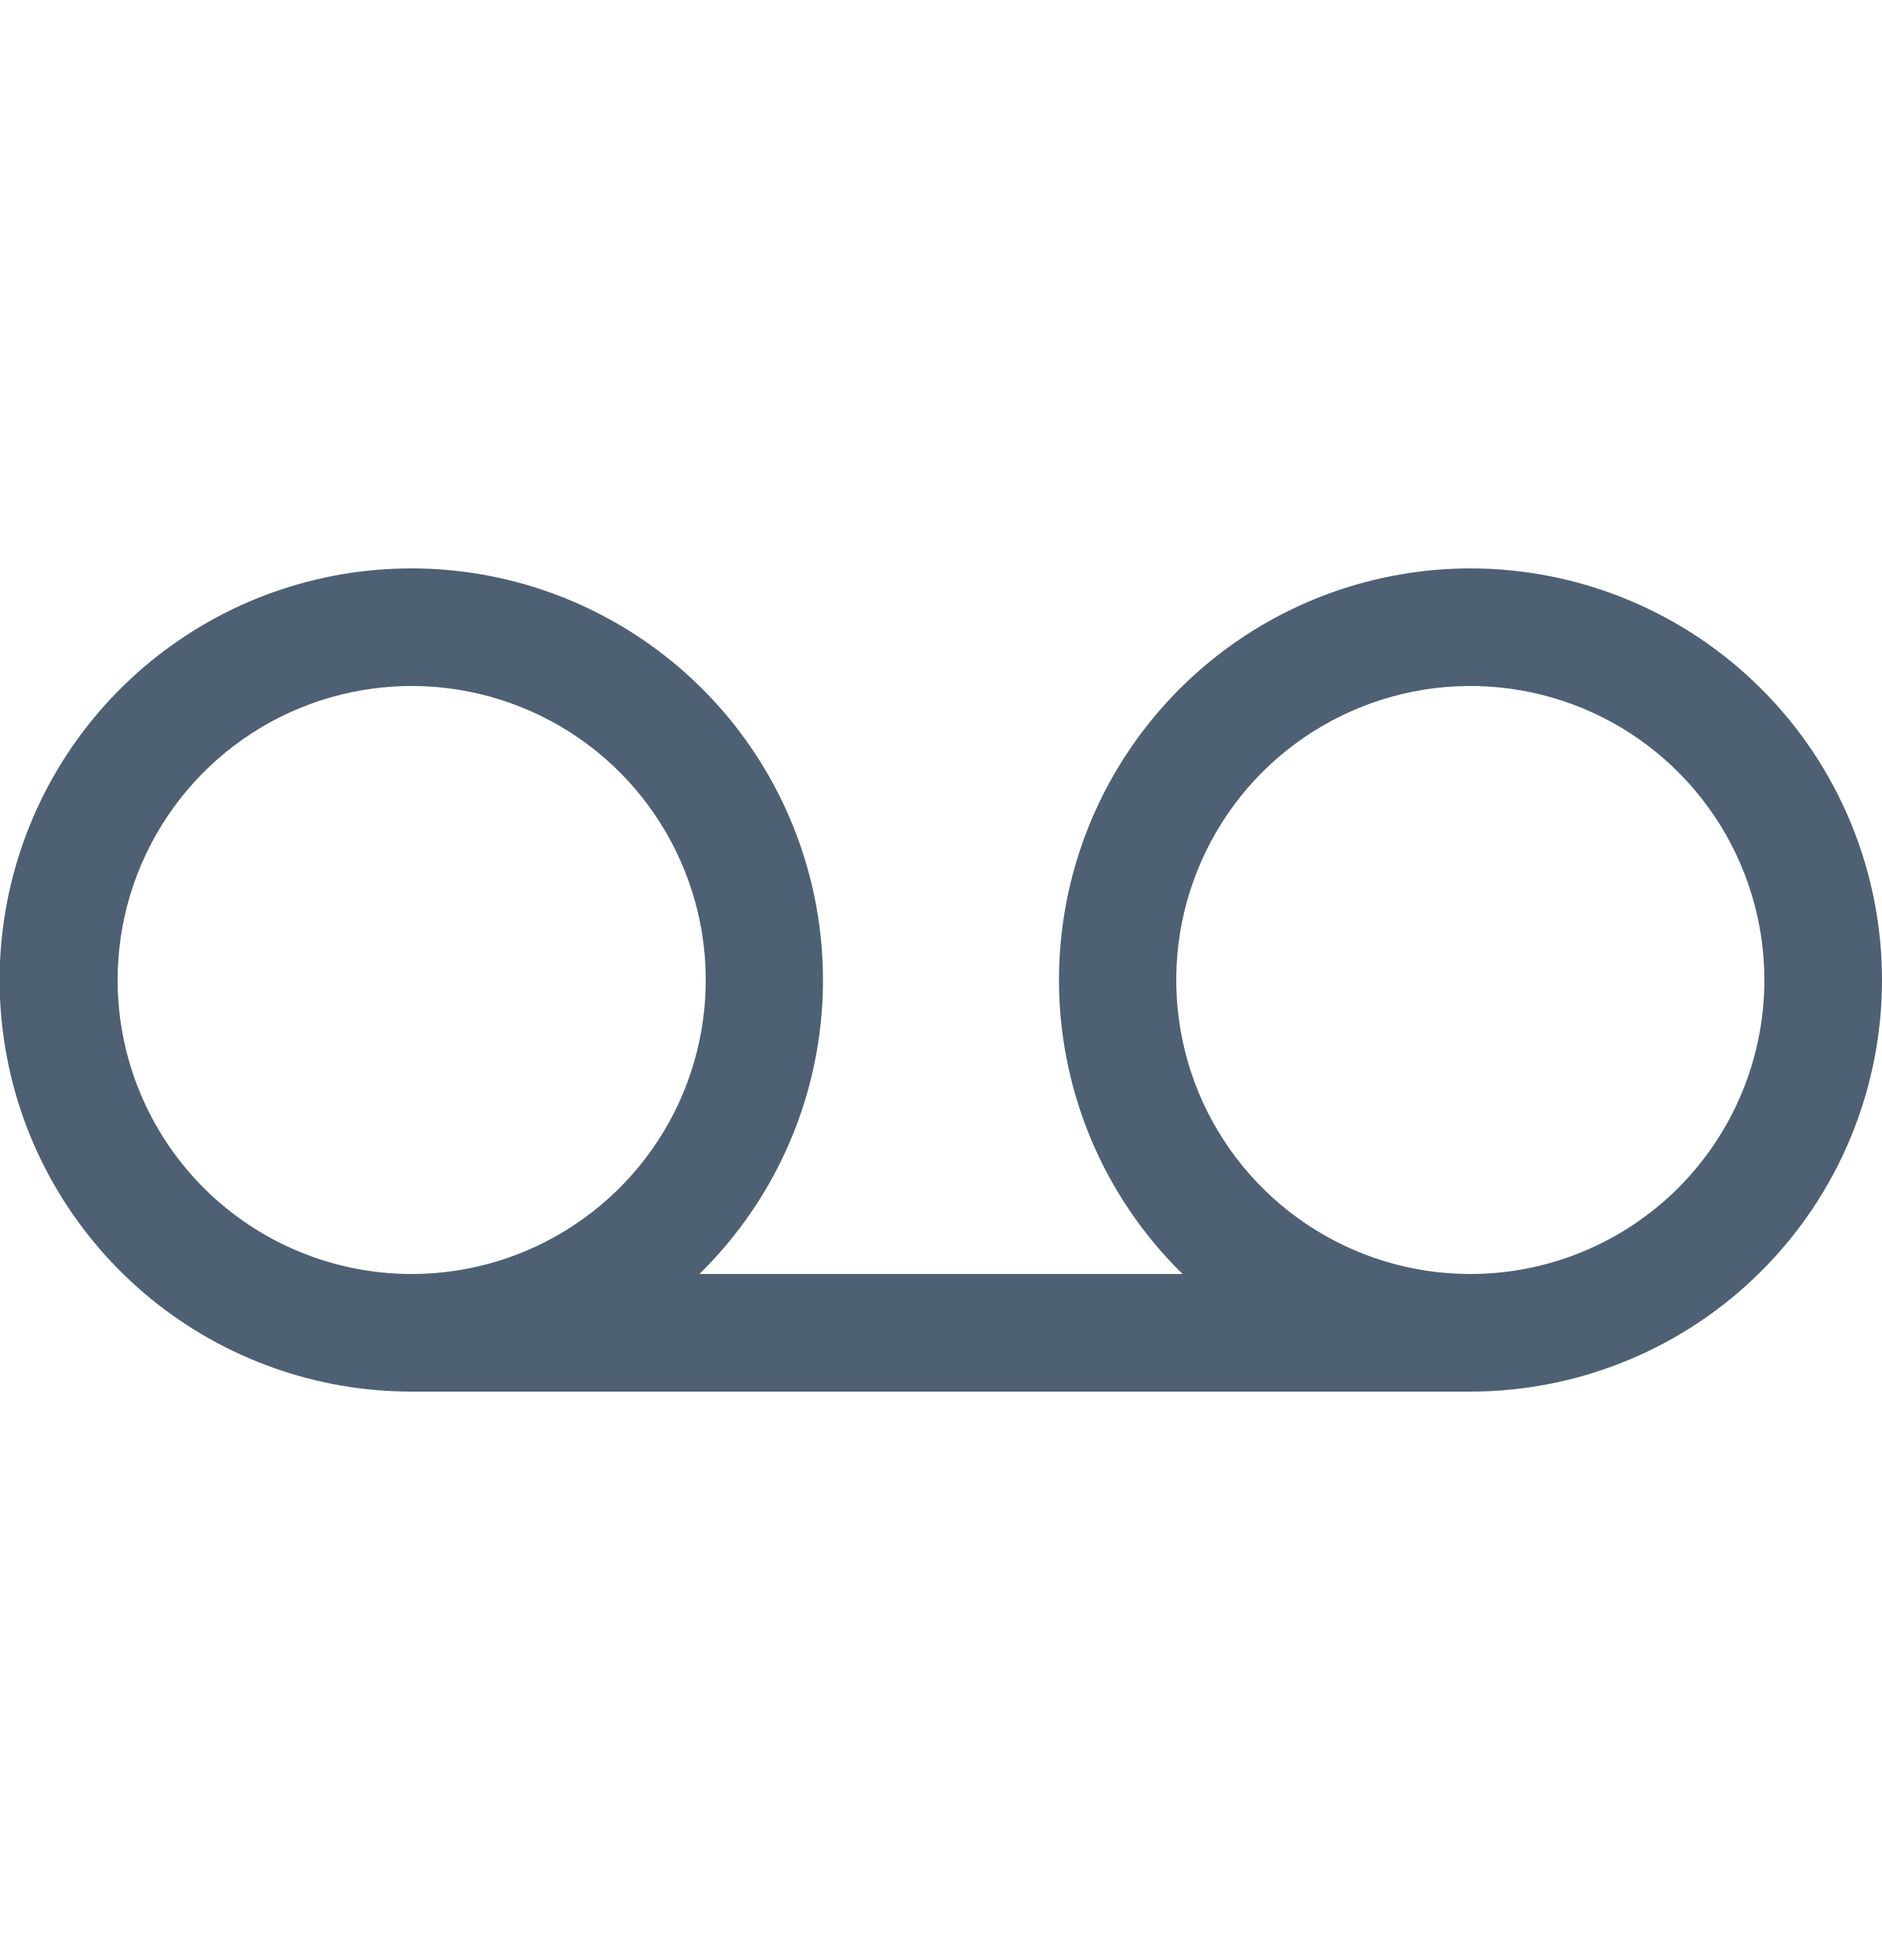
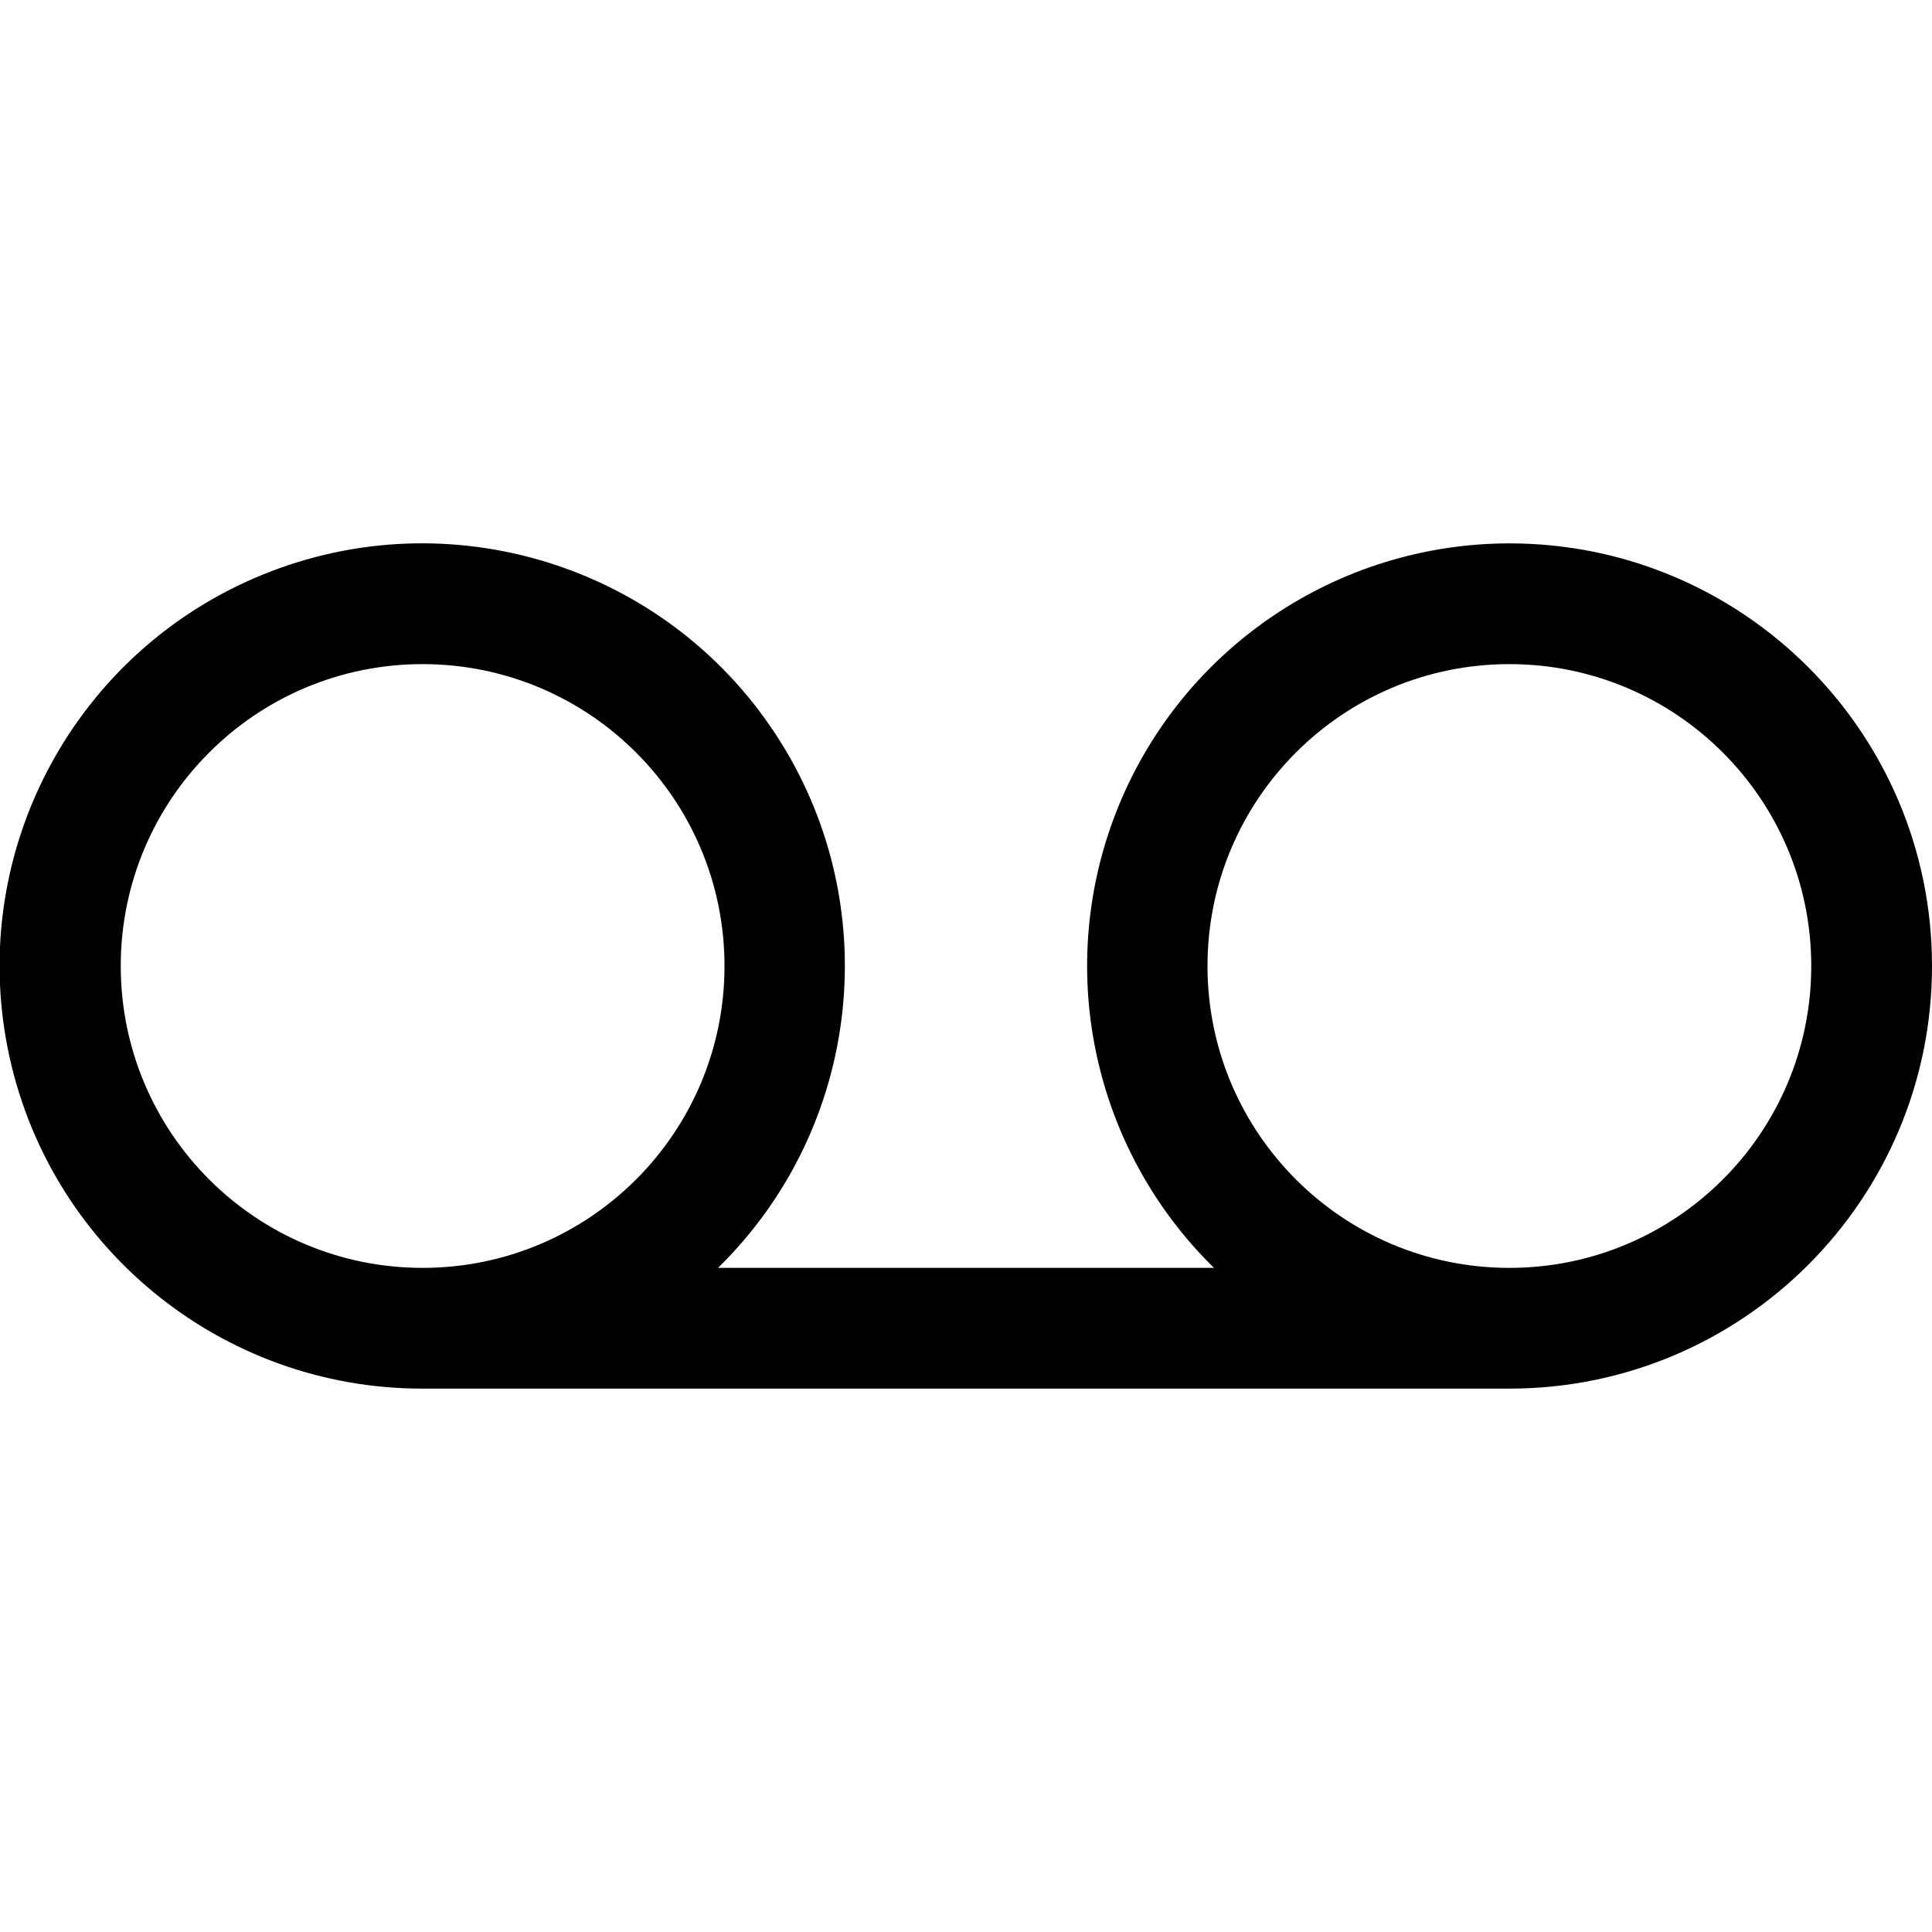
- <svg xmlns="http://www.w3.org/2000/svg" width="24" height="25" viewBox="0 0 24 25" fill="none">
-   <path d="M18.75 7.25C17.707 7.251 16.689 7.562 15.824 8.144C14.959 8.726 14.287 9.553 13.893 10.518C13.5 11.483 13.402 12.544 13.614 13.565C13.825 14.586 14.336 15.52 15.081 16.25H8.919C9.789 15.398 10.335 14.271 10.465 13.061C10.595 11.851 10.3 10.633 9.632 9.616C8.963 8.599 7.962 7.846 6.799 7.485C5.637 7.125 4.385 7.18 3.259 7.64C2.132 8.101 1.2 8.939 0.623 10.01C0.046 11.082 -0.141 12.32 0.094 13.515C0.329 14.709 0.972 15.784 1.913 16.557C2.853 17.329 4.033 17.751 5.25 17.75H18.75C20.142 17.75 21.478 17.197 22.462 16.212C23.447 15.228 24 13.892 24 12.5C24 11.108 23.447 9.772 22.462 8.788C21.478 7.803 20.142 7.25 18.75 7.25ZM1.5 12.5C1.5 11.758 1.72 11.033 2.132 10.417C2.544 9.8 3.13 9.319 3.815 9.035C4.5 8.752 5.254 8.677 5.982 8.822C6.709 8.967 7.377 9.324 7.902 9.848C8.426 10.373 8.783 11.041 8.928 11.768C9.073 12.496 8.998 13.25 8.715 13.935C8.431 14.62 7.95 15.206 7.333 15.618C6.717 16.03 5.992 16.25 5.25 16.25C4.255 16.25 3.302 15.855 2.598 15.152C1.895 14.448 1.5 13.495 1.5 12.5ZM18.75 16.25C18.008 16.25 17.283 16.03 16.667 15.618C16.05 15.206 15.569 14.62 15.285 13.935C15.002 13.25 14.927 12.496 15.072 11.768C15.217 11.041 15.574 10.373 16.098 9.848C16.623 9.324 17.291 8.967 18.018 8.822C18.746 8.677 19.5 8.752 20.185 9.035C20.87 9.319 21.456 9.8 21.868 10.417C22.28 11.033 22.5 11.758 22.5 12.5C22.5 13.495 22.105 14.448 21.402 15.152C20.698 15.855 19.745 16.25 18.75 16.25Z" fill="#4E6074" />
+ <svg xmlns="http://www.w3.org/2000/svg" width="32" height="32" fill="#000000" viewBox="0 0 256 256">
+   <path d="M200,72a56,56,0,0,0-39.14,96H95.14A56,56,0,1,0,56,184H200a56,56,0,0,0,0-112ZM16,128a40,40,0,1,1,40,40A40,40,0,0,1,16,128Zm184,40a40,40,0,1,1,40-40A40,40,0,0,1,200,168Z" />
</svg>
